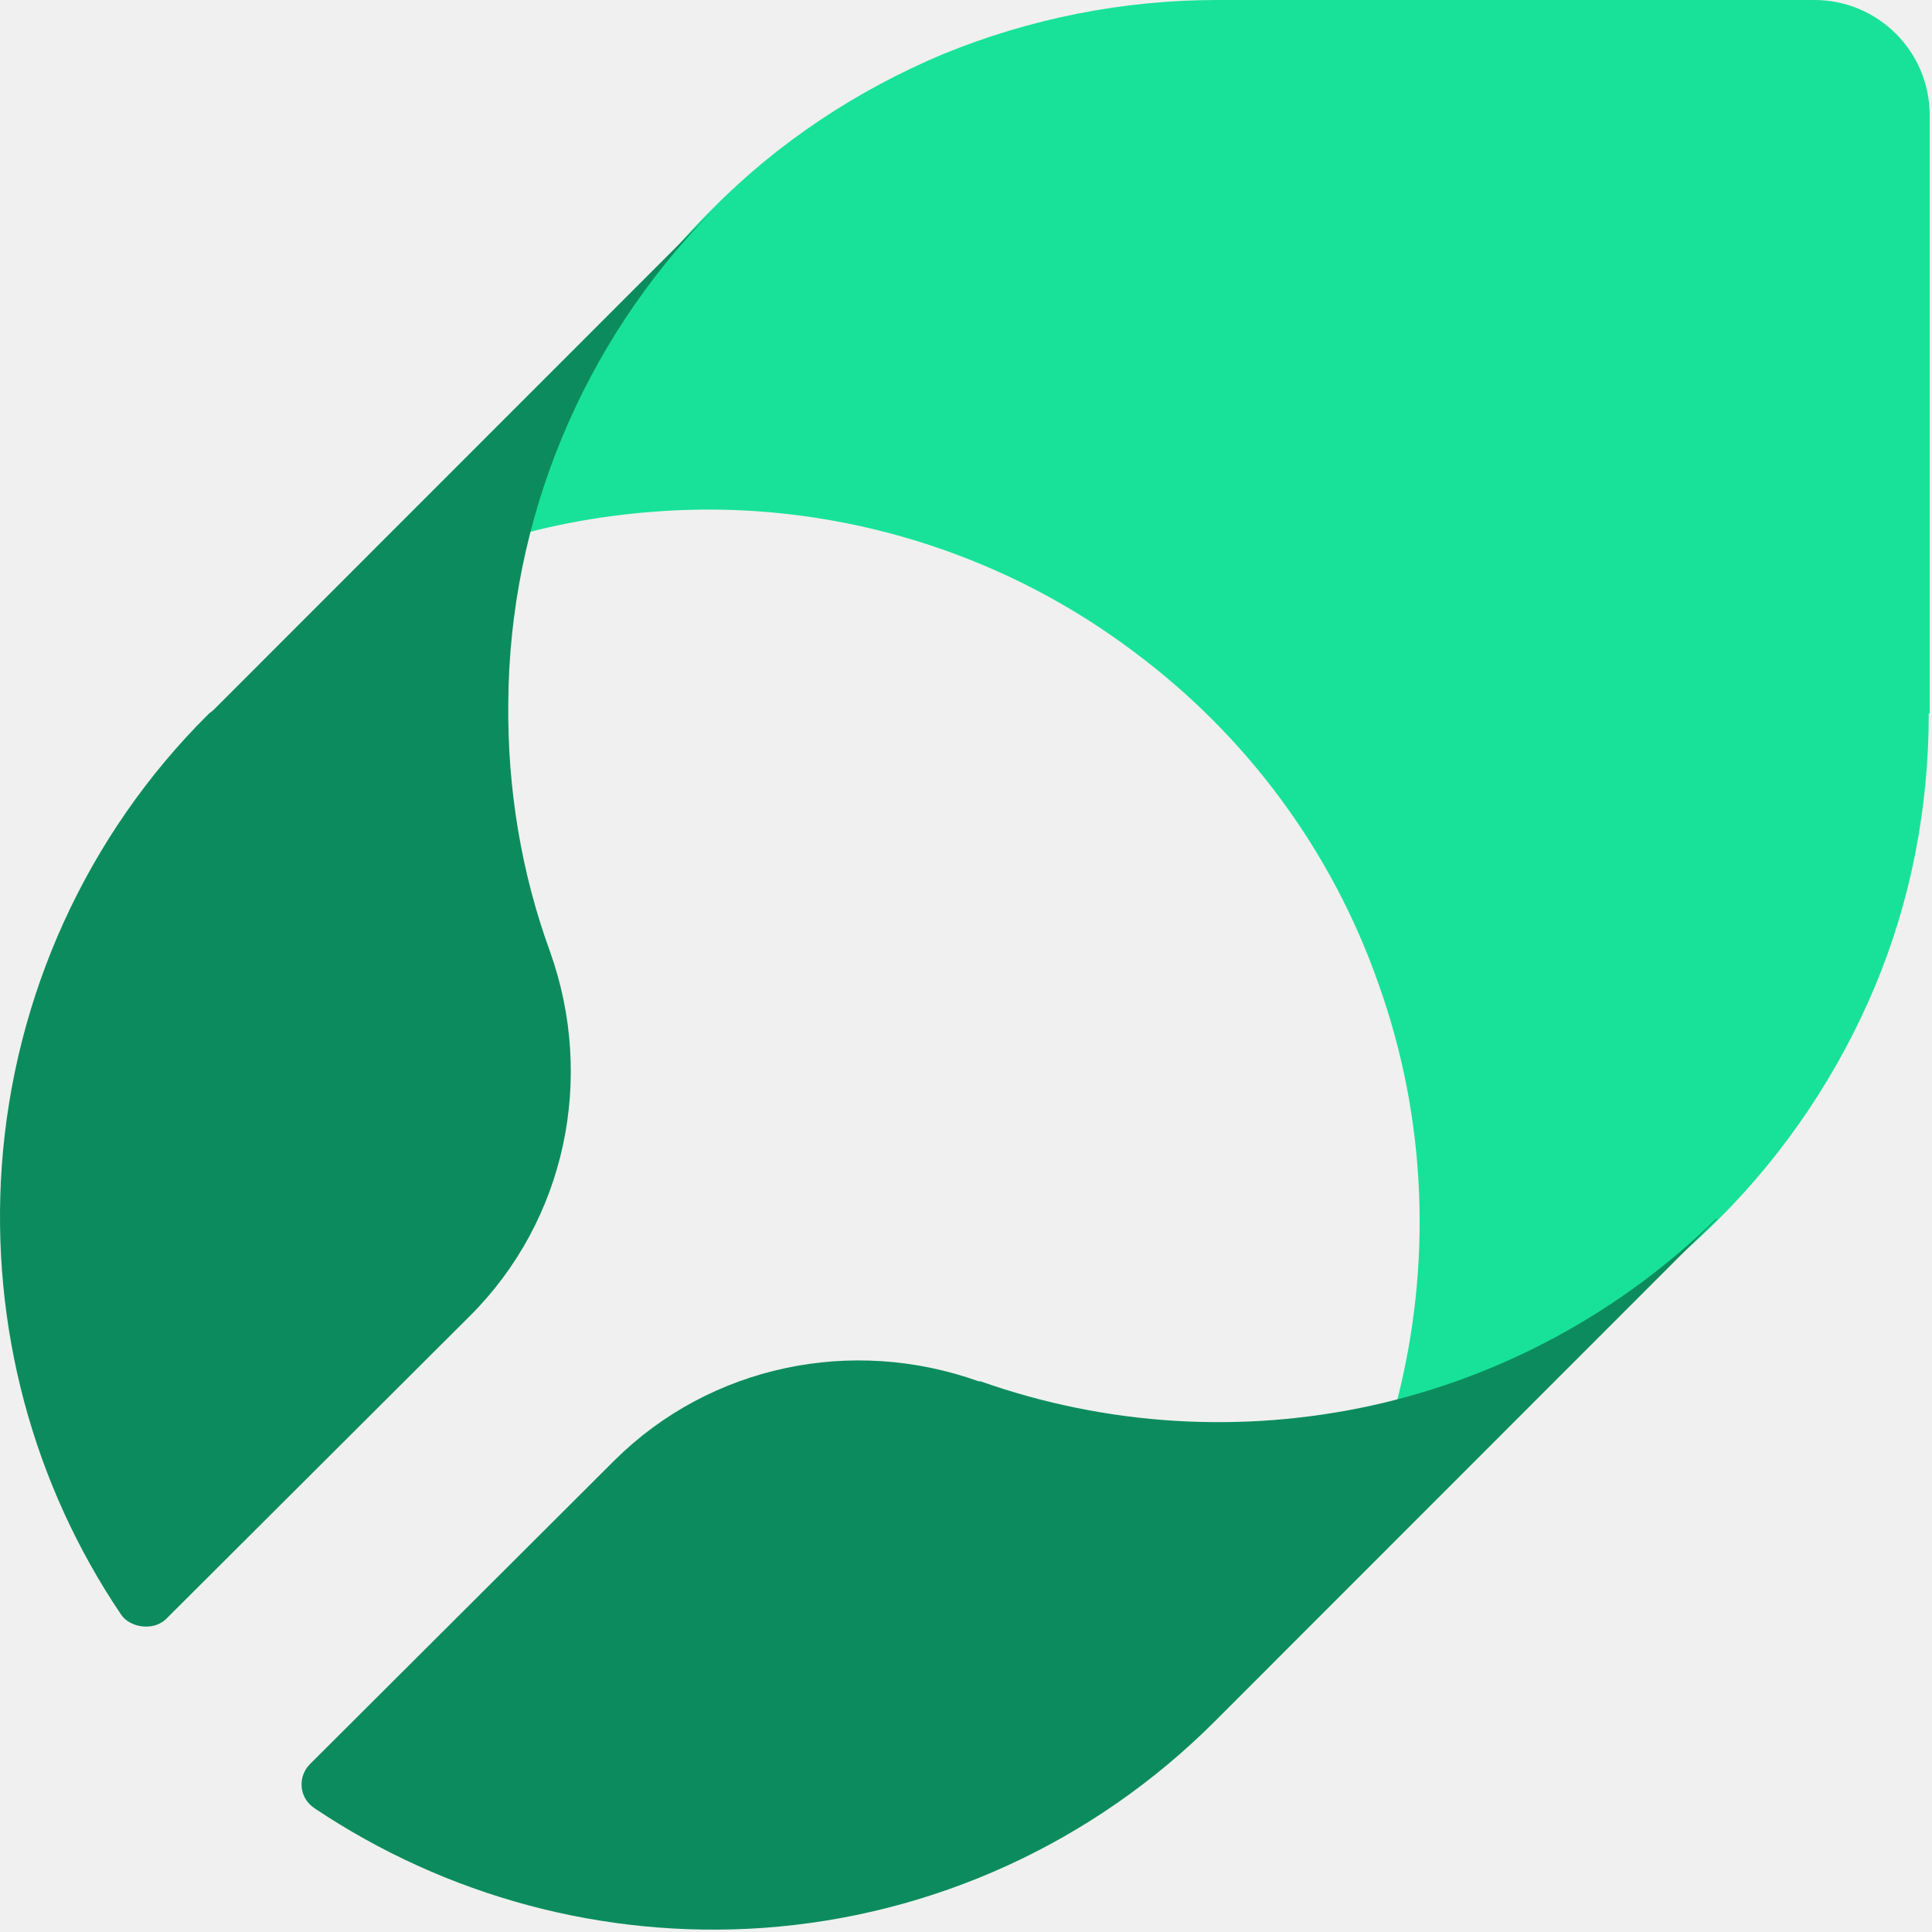
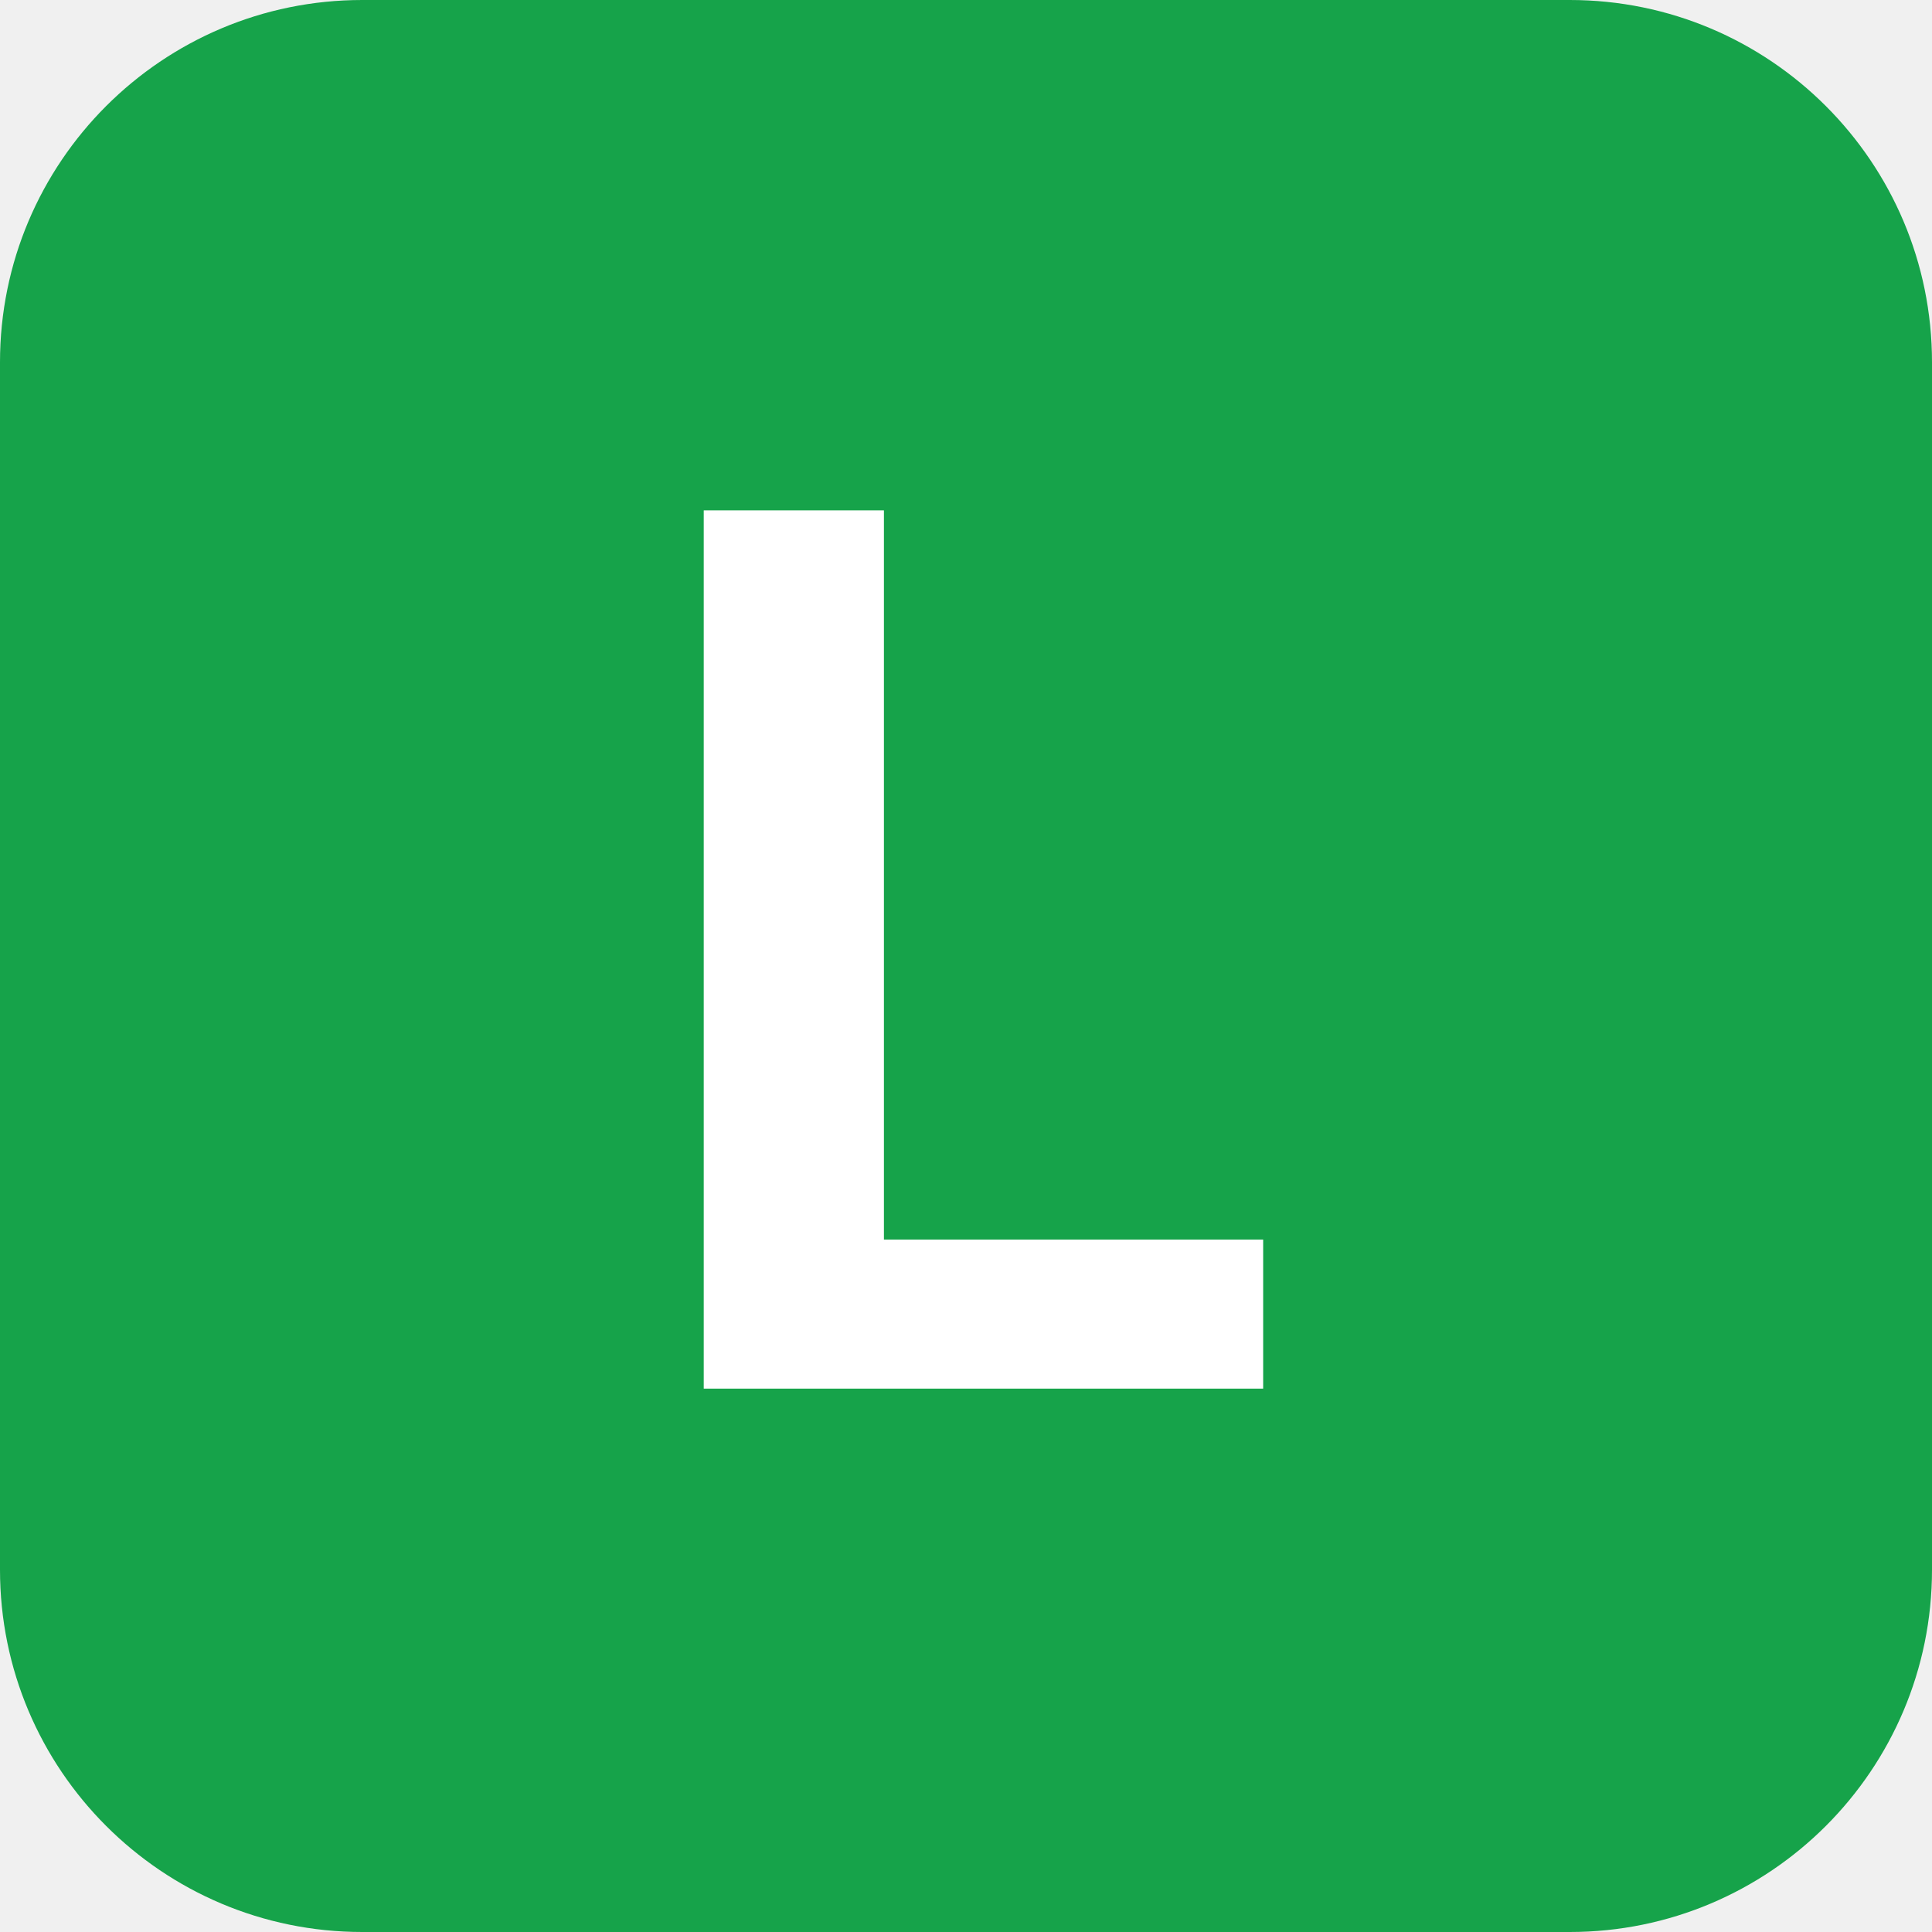
- <svg xmlns="http://www.w3.org/2000/svg" width="502" height="502" viewBox="0 0 502 502" fill="none">
-   <path d="M501.402 185.33V29.962C501.402 13.29 487.876 0 471.453 0H316.156C291.763 0 267.611 4.832 245.15 14.014C222.689 23.438 202.16 36.969 185.012 54.367L183.804 55.575C161.101 78.53 144.92 107.042 136.708 138.454C151.441 134.588 166.656 132.655 181.871 132.413C222.447 131.93 262.298 144.978 294.661 169.383C323.885 191.13 346.104 221.092 358.18 255.645C370.739 290.681 372.188 328.859 362.769 364.862C393.925 356.647 422.666 340.457 445.611 317.744L446.818 316.536C463.966 299.38 477.732 278.841 487.151 256.37C496.571 233.898 501.16 209.735 501.16 185.33H501.402Z" fill="#18E299" />
-   <path d="M132.071 182.706C132.312 135.044 151.32 89.307 184.764 55.125L55.557 184.391C55.076 184.873 54.594 185.113 54.113 185.595C22.593 216.888 3.586 258.774 0.458 303.066C-2.43 344.47 8.397 385.392 31.496 419.575C33.699 422.835 39.677 423.907 43.046 420.778L122.206 341.822C146.989 317.028 154.689 280.198 142.899 247.219C135.44 226.758 131.831 204.852 132.071 182.706Z" fill="#0C8C5E" />
-   <path d="M446.067 316.547C421.284 340.86 390.245 357.71 356.56 365.172C322.634 372.635 287.506 370.468 254.783 358.914C254.783 358.914 254.542 358.914 254.301 358.914C221.338 347.118 184.525 354.821 159.742 379.375L80.581 458.331C77.212 461.701 77.694 467.238 81.784 469.885C115.95 492.754 156.855 503.827 198.24 500.938C242.512 497.809 284.137 478.792 315.656 447.258L316.859 446.054L446.067 316.788V316.547Z" fill="#0C8C5E" />
+ <svg xmlns="http://www.w3.org/2000/svg" viewBox="0 0 32 32">
+   <rect width="32" height="32" rx="6" fill="#16A34A" />
+   <text x="16" y="23" font-family="Inter, system-ui, sans-serif" font-size="20" font-weight="700" fill="white" text-anchor="middle">L</text>
</svg>
